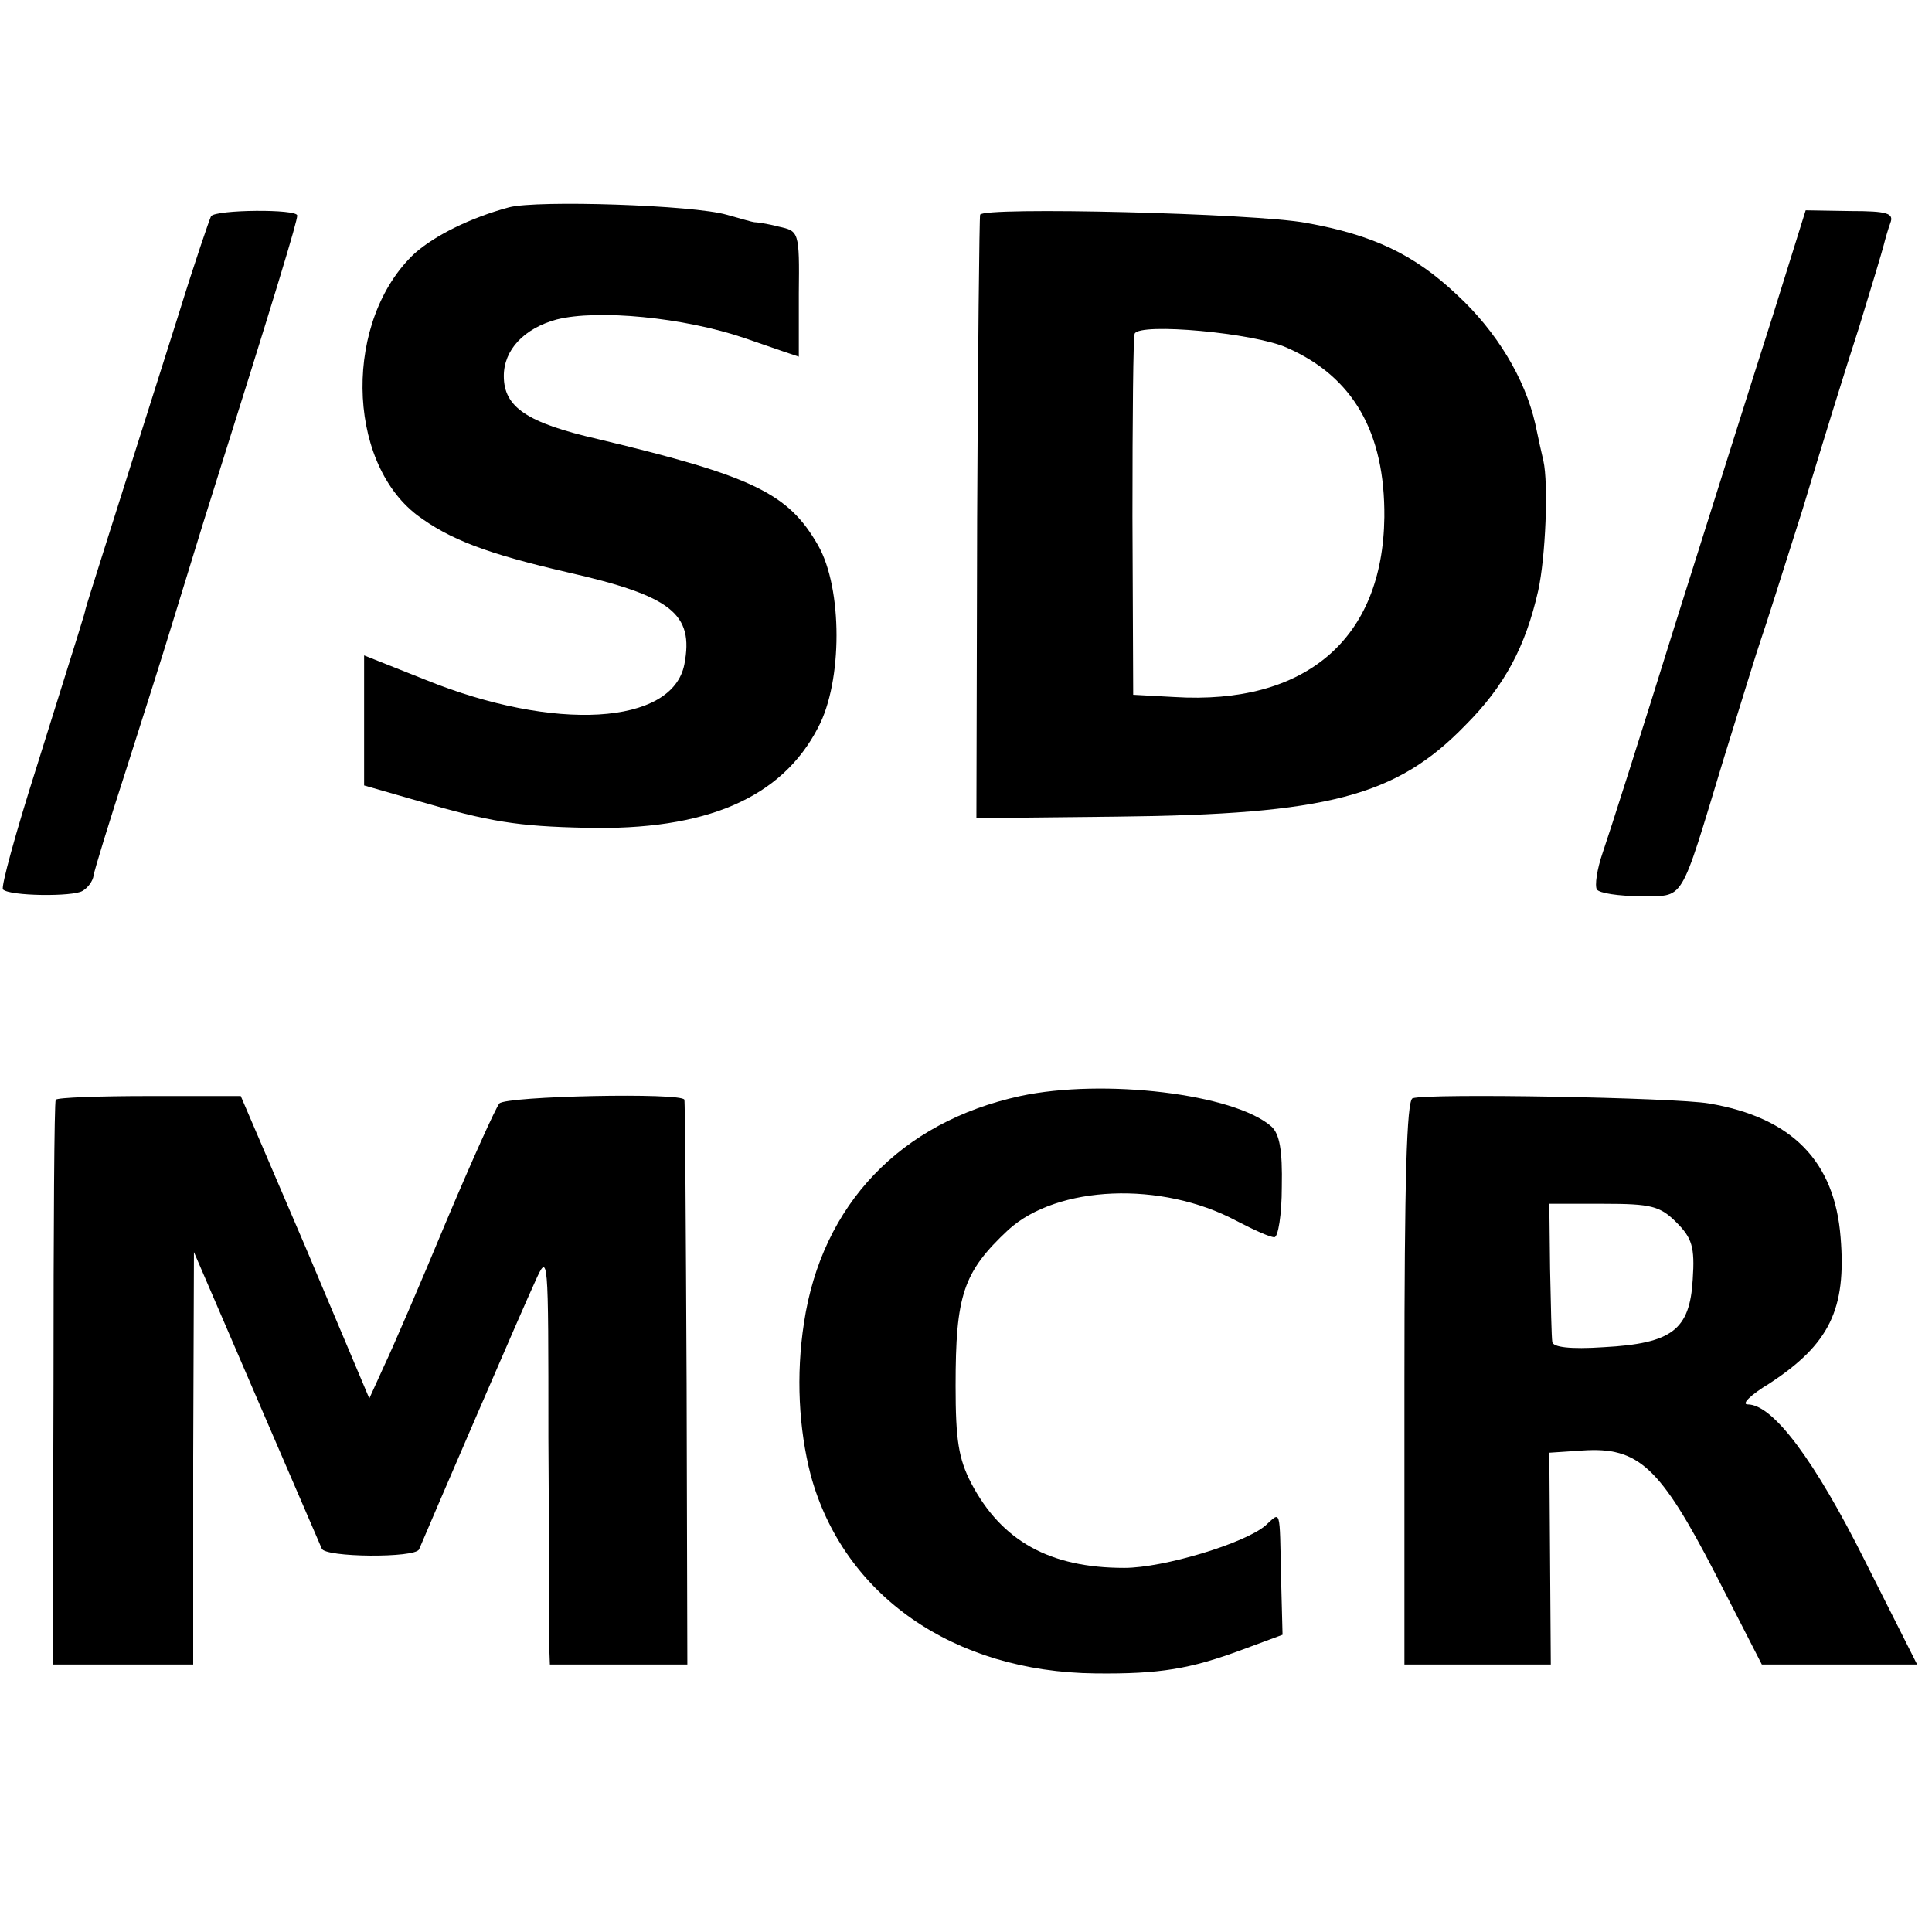
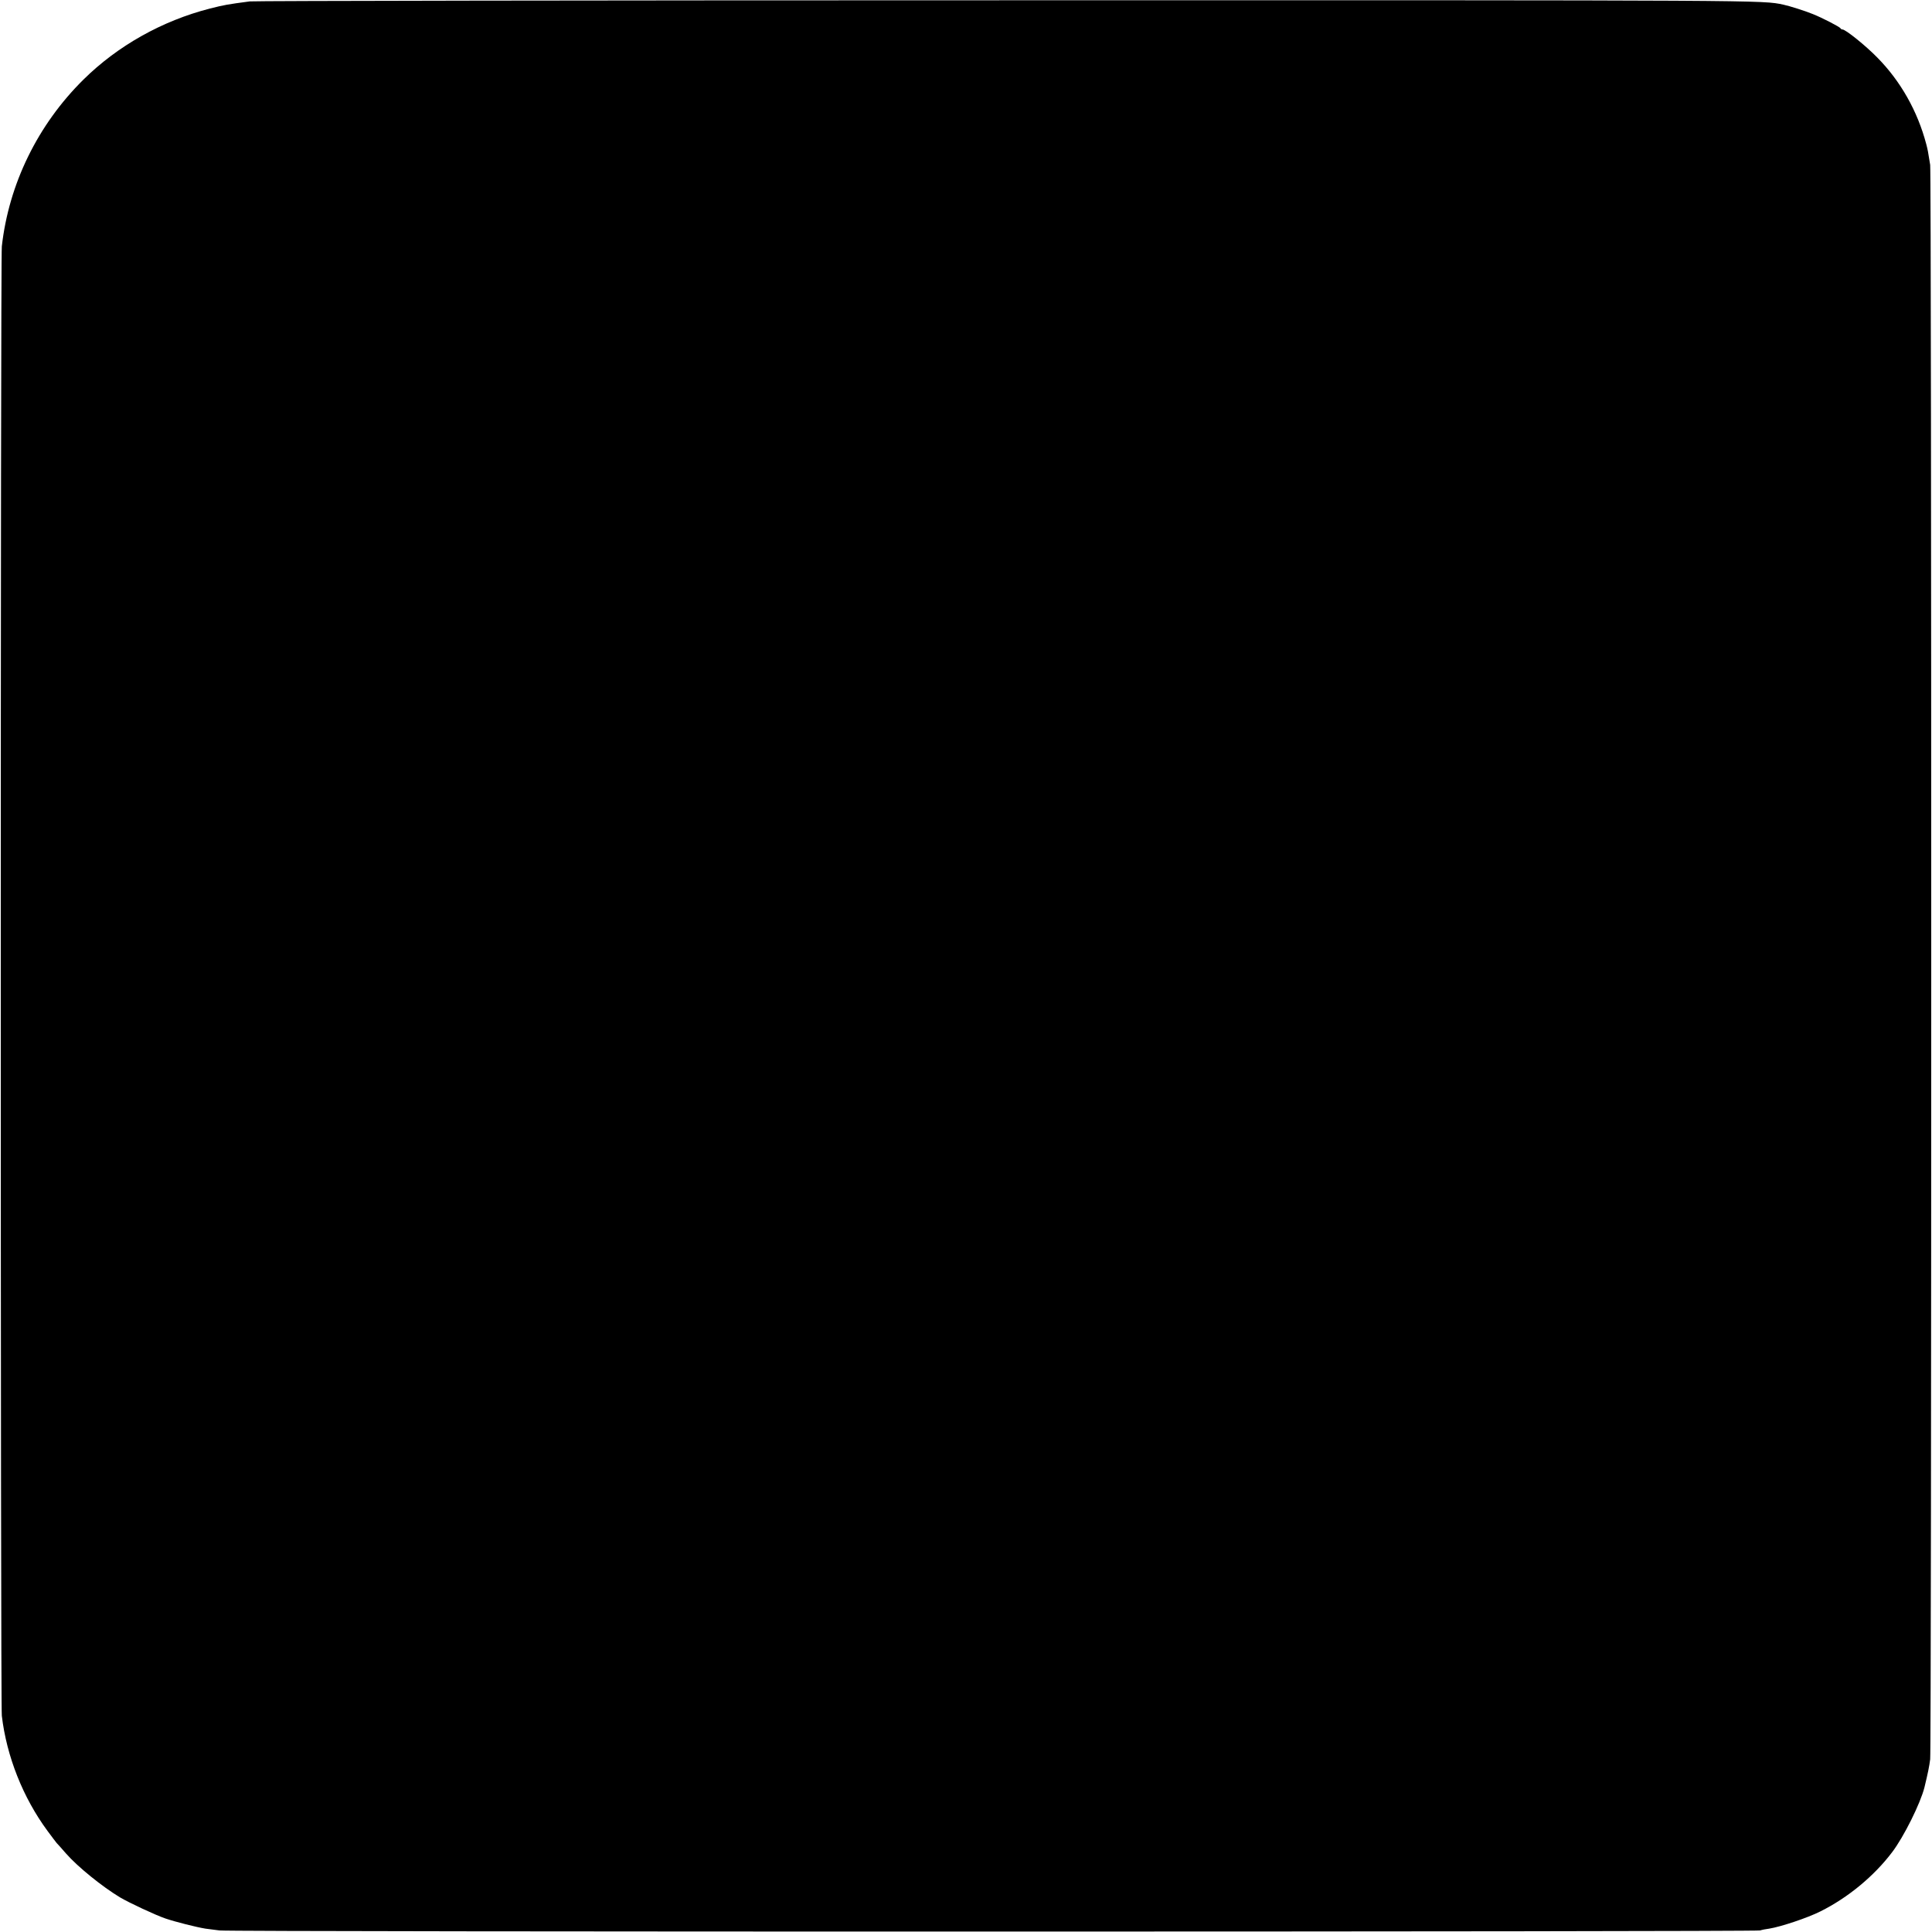
- <svg xmlns="http://www.w3.org/2000/svg" version="1.0" width="260pt" height="260pt" viewBox="0 0 260 260" preserveAspectRatio="xMidYMid meet">
-   <g transform="translate(0,260) scale(0.1,-0.1)" fill="#000000" stroke="none">
-     <path d="M685 2321 c-52 -14 -100 -38 -127 -62 -95 -89 -93 -278 3 -352 44 -33 94 -52 202 -77 141 -32 171 -56 158 -124 -16 -82 -175 -91 -348 -21 l-83 33 0 -87 0 -88 73 -21 c96 -28 133 -34 225 -36 162 -4 264 40 313 135 33 62 33 187 0 245 -40 70 -87 93 -296 143 -96 22 -127 43 -127 85 0 35 27 64 71 76 55 14 171 3 253 -25 40 -14 73 -25 73 -25 0 0 0 38 0 85 1 84 0 84 -27 90 -15 4 -30 6 -33 6 -2 0 -19 5 -37 10 -44 13 -255 20 -293 10z" />
-     <path d="M284 2309 c-2 -4 -22 -62 -43 -130 -89 -281 -125 -394 -126 -399 -1 -6 -4 -15 -66 -213 -28 -88 -48 -161 -45 -164 9 -9 94 -10 107 -2 7 4 14 13 15 21 1 7 21 72 44 143 23 72 50 157 60 190 10 33 30 97 44 143 100 317 126 404 126 412 0 9 -110 8 -116 -1z" />
-     <path d="M1319 2311 c-1 -3 -3 -187 -4 -409 l-1 -403 189 2 c283 3 376 27 469 123 53 53 81 106 98 181 10 45 14 144 7 175 -2 8 -7 31 -11 50 -14 61 -52 124 -105 173 -58 55 -114 81 -203 97 -68 13 -437 22 -439 11z m413 -179 c89 -39 132 -114 131 -228 -2 -164 -106 -253 -283 -242 l-55 3 -1 240 c0 132 1 243 3 246 7 15 161 1 205 -19z" />
-     <path d="M2386 2176 c-25 -78 -83 -262 -130 -411 -46 -148 -91 -289 -99 -312 -8 -23 -11 -45 -8 -50 3 -5 30 -9 58 -9 61 1 52 -15 113 186 23 74 45 146 50 160 5 14 30 93 56 175 25 83 59 193 76 245 16 52 31 102 33 110 2 8 6 22 9 30 5 13 -4 16 -54 16 l-60 1 -44 -141z" />
-     <path d="M1373 1125 c-161 -35 -267 -146 -291 -305 -11 -71 -7 -143 9 -205 44 -162 192 -265 383 -267 87 -1 128 6 198 32 l54 20 -2 77 c-2 95 0 89 -21 70 -28 -24 -137 -57 -190 -57 -100 0 -165 36 -206 114 -17 33 -21 58 -21 131 0 122 10 153 71 210 66 60 206 66 307 12 23 -12 45 -22 51 -22 5 0 10 30 10 68 1 49 -3 71 -14 81 -50 44 -226 65 -338 41z" />
-     <path d="M75 1120 c-2 -3 -3 -175 -3 -383 l-1 -377 95 0 94 0 0 278 1 277 84 -195 c46 -107 86 -199 88 -204 4 -12 126 -13 131 -1 16 38 141 328 156 360 18 40 18 40 18 -210 1 -138 1 -262 1 -277 l1 -28 93 0 92 0 -1 378 c-1 207 -2 379 -3 382 -2 10 -240 5 -249 -5 -5 -6 -37 -77 -72 -160 -34 -82 -72 -170 -83 -193 l-20 -44 -86 204 -87 203 -123 0 c-67 0 -124 -2 -126 -5z" />
-     <path d="M1901 1122 c-8 -3 -11 -112 -11 -383 l0 -379 98 0 99 0 -1 143 -1 142 45 3 c75 5 104 -22 178 -165 l63 -123 104 0 105 0 -70 139 c-68 136 -124 211 -158 211 -9 0 4 13 29 28 81 53 104 100 96 197 -8 102 -65 161 -177 180 -46 8 -378 14 -399 7z m355 -167 c21 -21 25 -33 22 -77 -4 -68 -28 -86 -120 -91 -45 -3 -68 0 -69 7 -1 6 -2 50 -3 99 l-1 87 73 0 c64 0 76 -3 98 -25z" />
+ <svg xmlns="http://www.w3.org/2000/svg" version="1.0" width="1377pt" height="1377pt" viewBox="0 0 1377 1377" preserveAspectRatio="xMidYMid meet">
+   <g transform="translate(0,1377) scale(0.1,-0.1)" fill="#000000" stroke="none">
+     <path d="M1780 13760 c-158 -21 -182 -25 -284 -51 -340 -87 -657 -265 -901 -506 -326 -322 -532 -744 -582 -1189 -10 -89 -10 -10389 0 -10473 34 -289 151 -584 326 -821 30 -41 60 -80 65 -86 6 -6 36 -39 66 -74 84 -96 259 -237 385 -313 66 -39 254 -127 325 -151 71 -24 217 -61 284 -72 17 -2 63 -8 101 -13 78 -11 10947 -10 10980 0 11 4 40 10 65 13 82 13 274 77 365 123 195 97 382 251 511 422 83 109 201 347 230 461 26 108 34 147 41 201 10 84 10 11299 0 11364 -15 96 -18 110 -28 148 -62 235 -183 449 -349 617 -83 85 -226 200 -248 200 -5 0 -12 3 -14 8 -4 10 -132 76 -198 102 -56 23 -164 57 -210 67 -154 32 -78 32 -5530 31 -2940 0 -5370 -4 -5400 -8z" />
  </g>
</svg>
